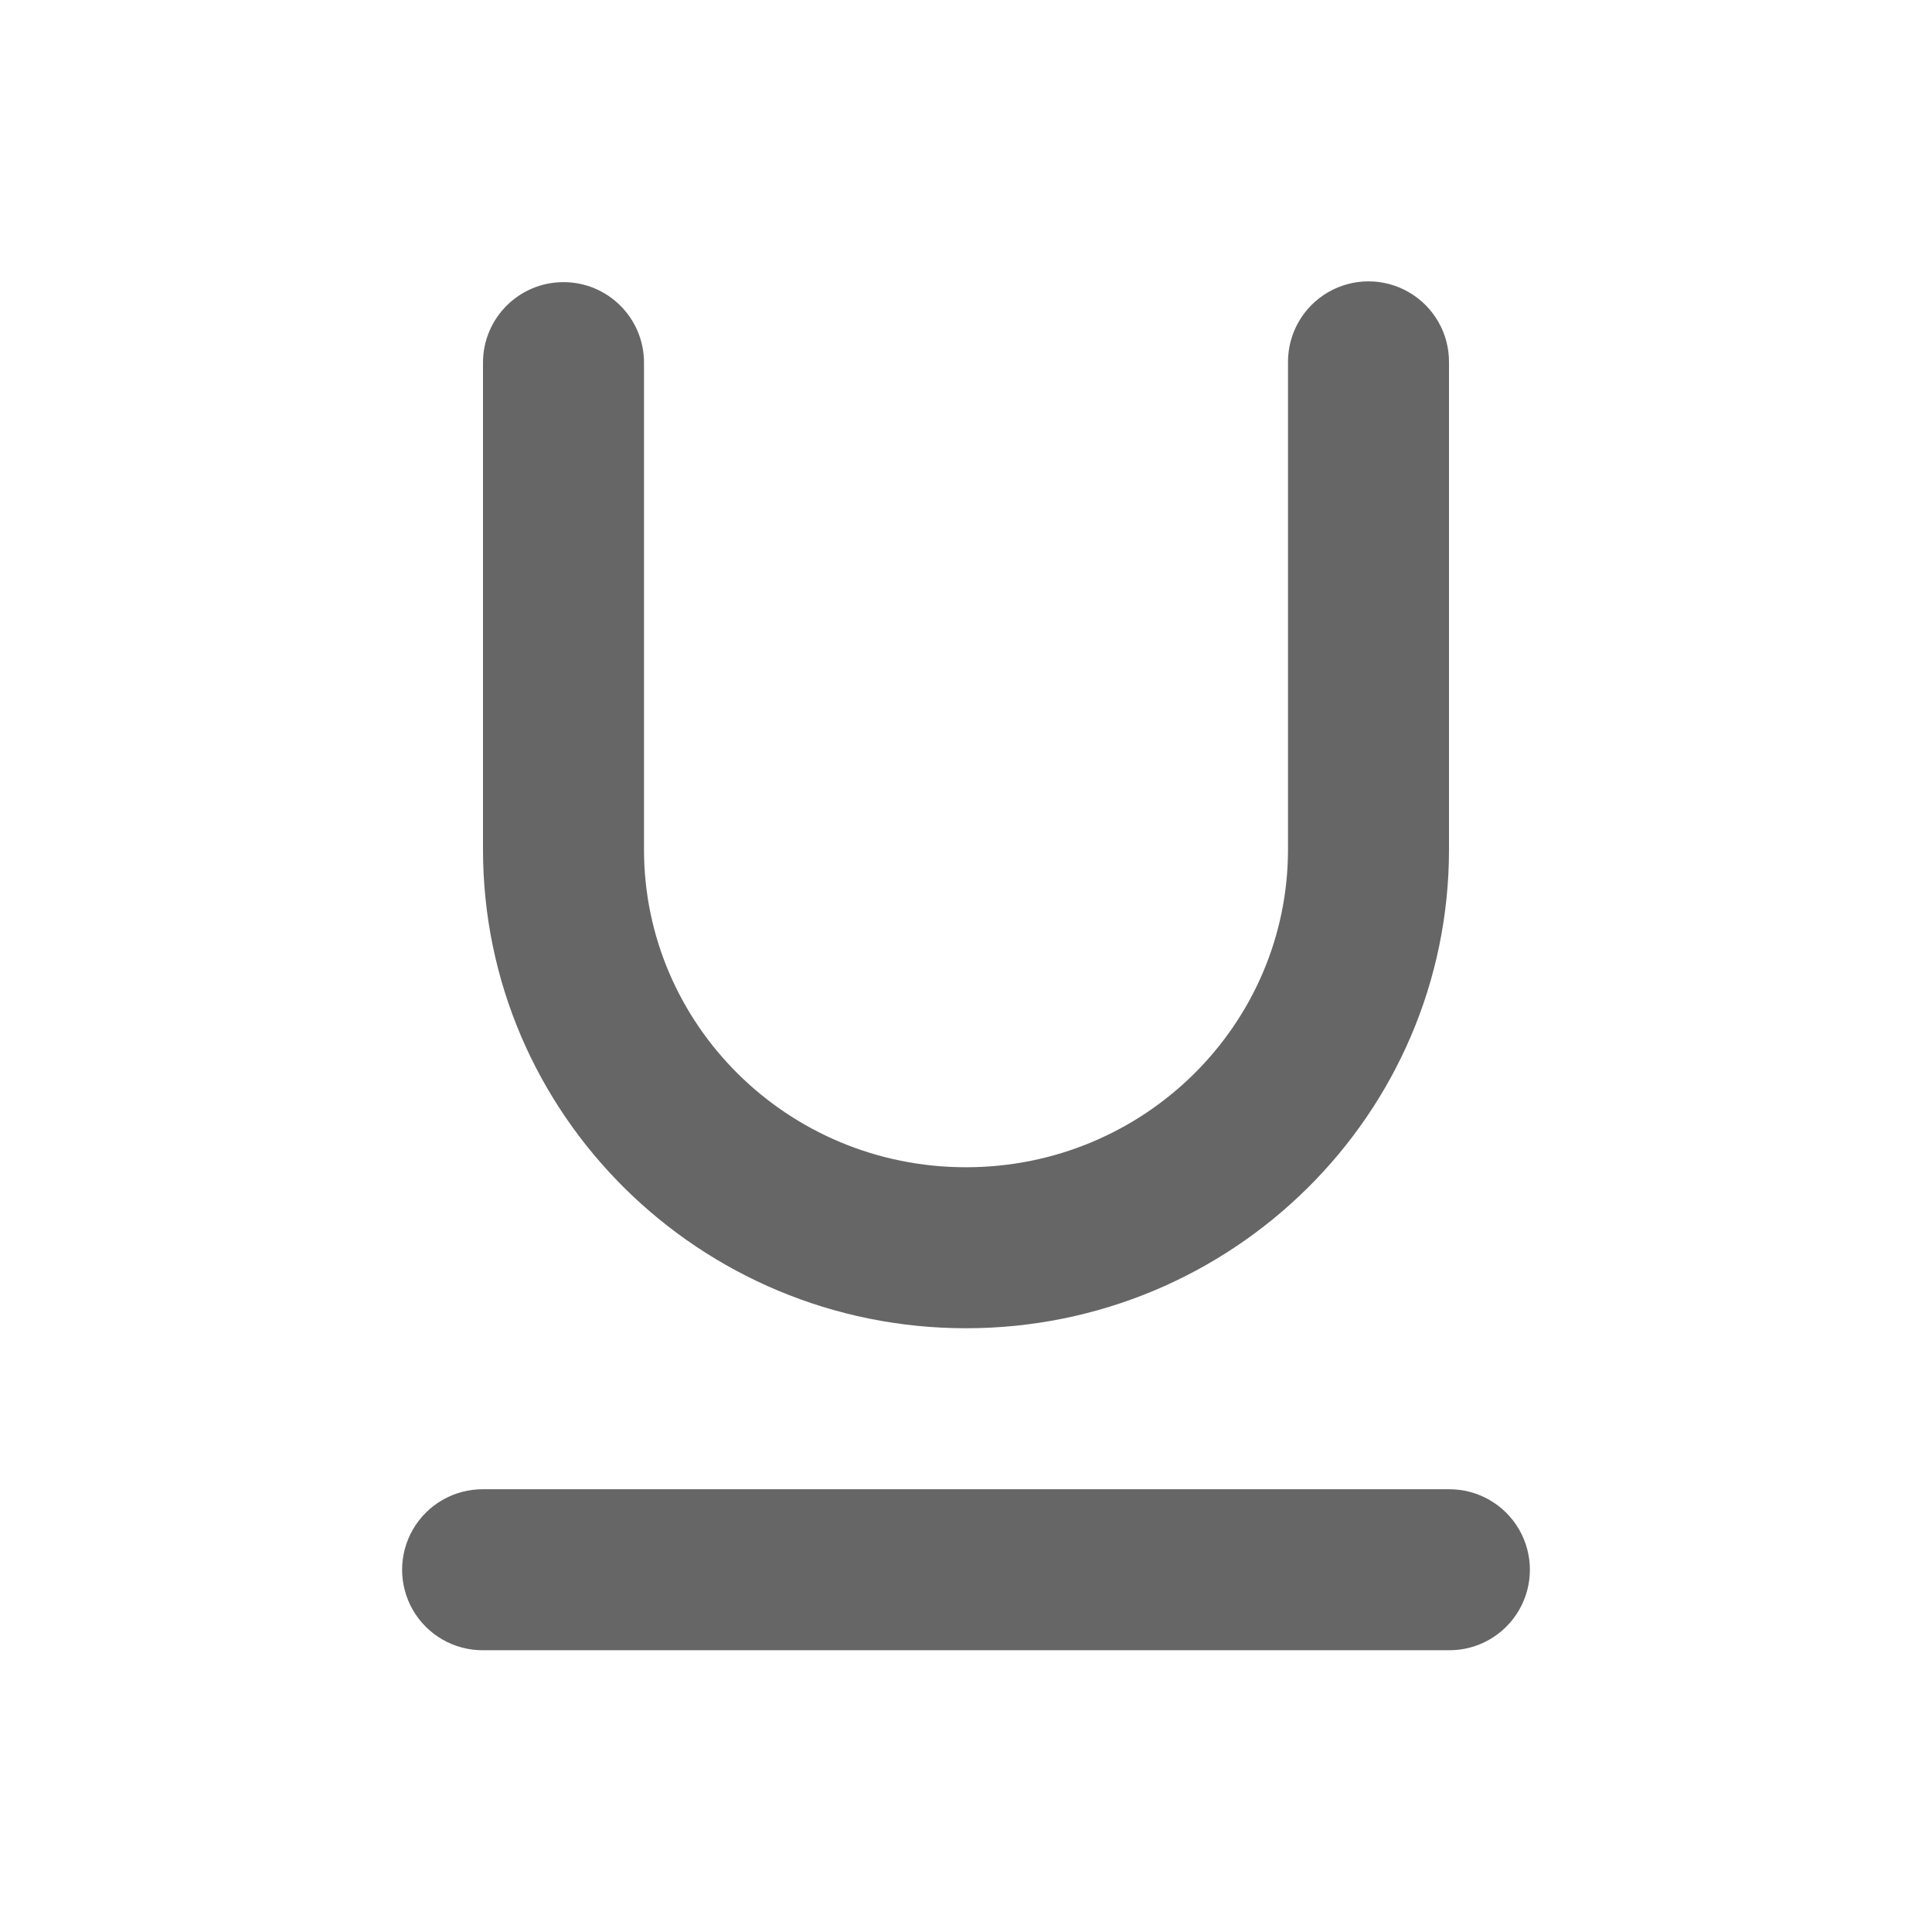
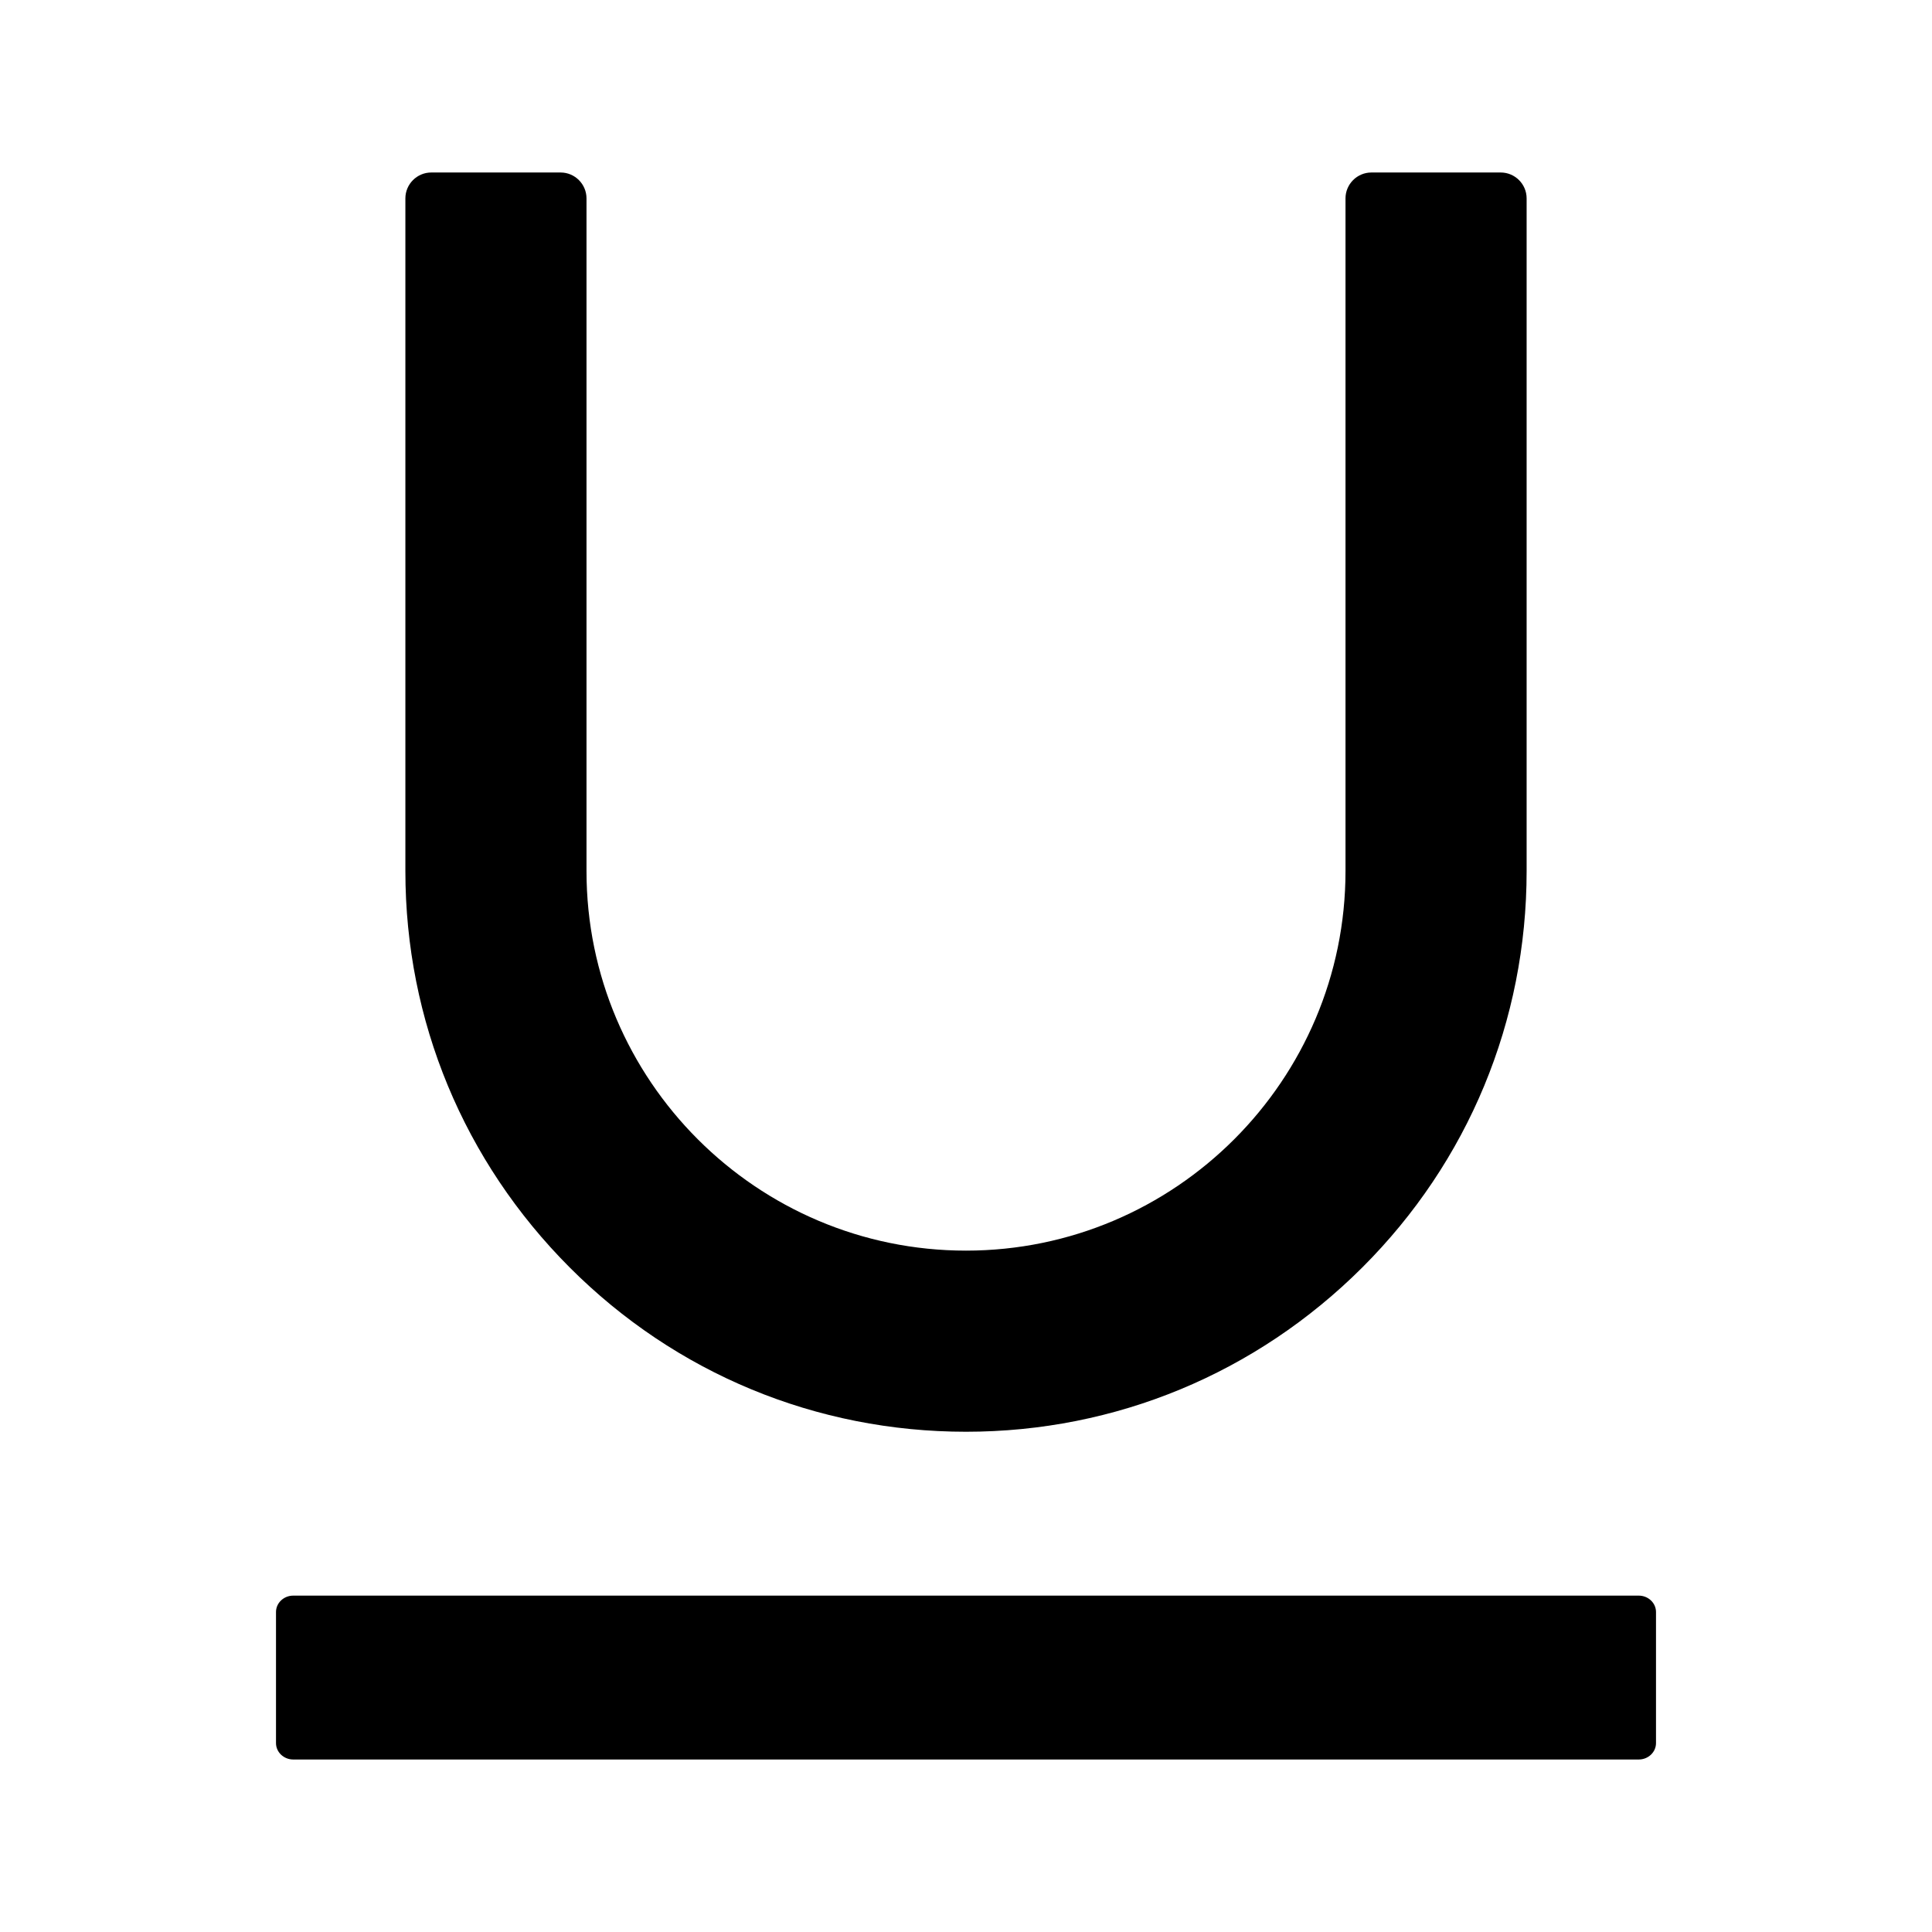
- <svg xmlns="http://www.w3.org/2000/svg" t="1788184527855" class="icon" viewBox="0 0 1024 1024" version="1.1" p-id="6739" width="200" height="200">
-   <path d="M341.333 192a42.667 42.667 0 0 0-85.333 0v258.219c0 140.587 115.029 253.781 256 253.781s256-113.195 256-253.781V192a42.667 42.667 0 1 0-85.333 0v258.219c0 92.587-75.947 168.448-170.667 168.448-94.72 0-170.667-75.819-170.667-168.448V192zM256 789.333a42.667 42.667 0 1 0 0 85.333h512a42.667 42.667 0 1 0 0-85.333H256z" fill="#666666" p-id="6740" />
+ <svg xmlns="http://www.w3.org/2000/svg" t="1790171863191" class="icon" viewBox="0 0 1024 1024" version="1.1" p-id="5908" width="200" height="200">
+   <path d="M868.571 845.714H155.429c-5.029 0-9.143 3.886-9.143 8.686v69.486c0 4.8 4.114 8.686 9.143 8.686h713.143c5.029 0 9.143-3.886 9.143-8.686v-69.486c0-4.8-4.114-8.686-9.143-8.686z m-356.571-86.857c79.314 0 153.829-30.971 210.057-87.086C778.286 615.657 809.143 541.029 809.143 461.714V105.143c0-7.543-6.171-13.714-13.714-13.714h-68.571c-7.543 0-13.714 6.171-13.714 13.714v356.571c0 110.857-90.286 201.143-201.143 201.143s-201.143-90.286-201.143-201.143V105.143c0-7.543-6.171-13.714-13.714-13.714h-68.571c-7.543 0-13.714 6.171-13.714 13.714v356.571c0 79.314 30.971 153.829 87.086 210.057C358.057 728 432.686 758.857 512 758.857z" p-id="5909" />
</svg>
